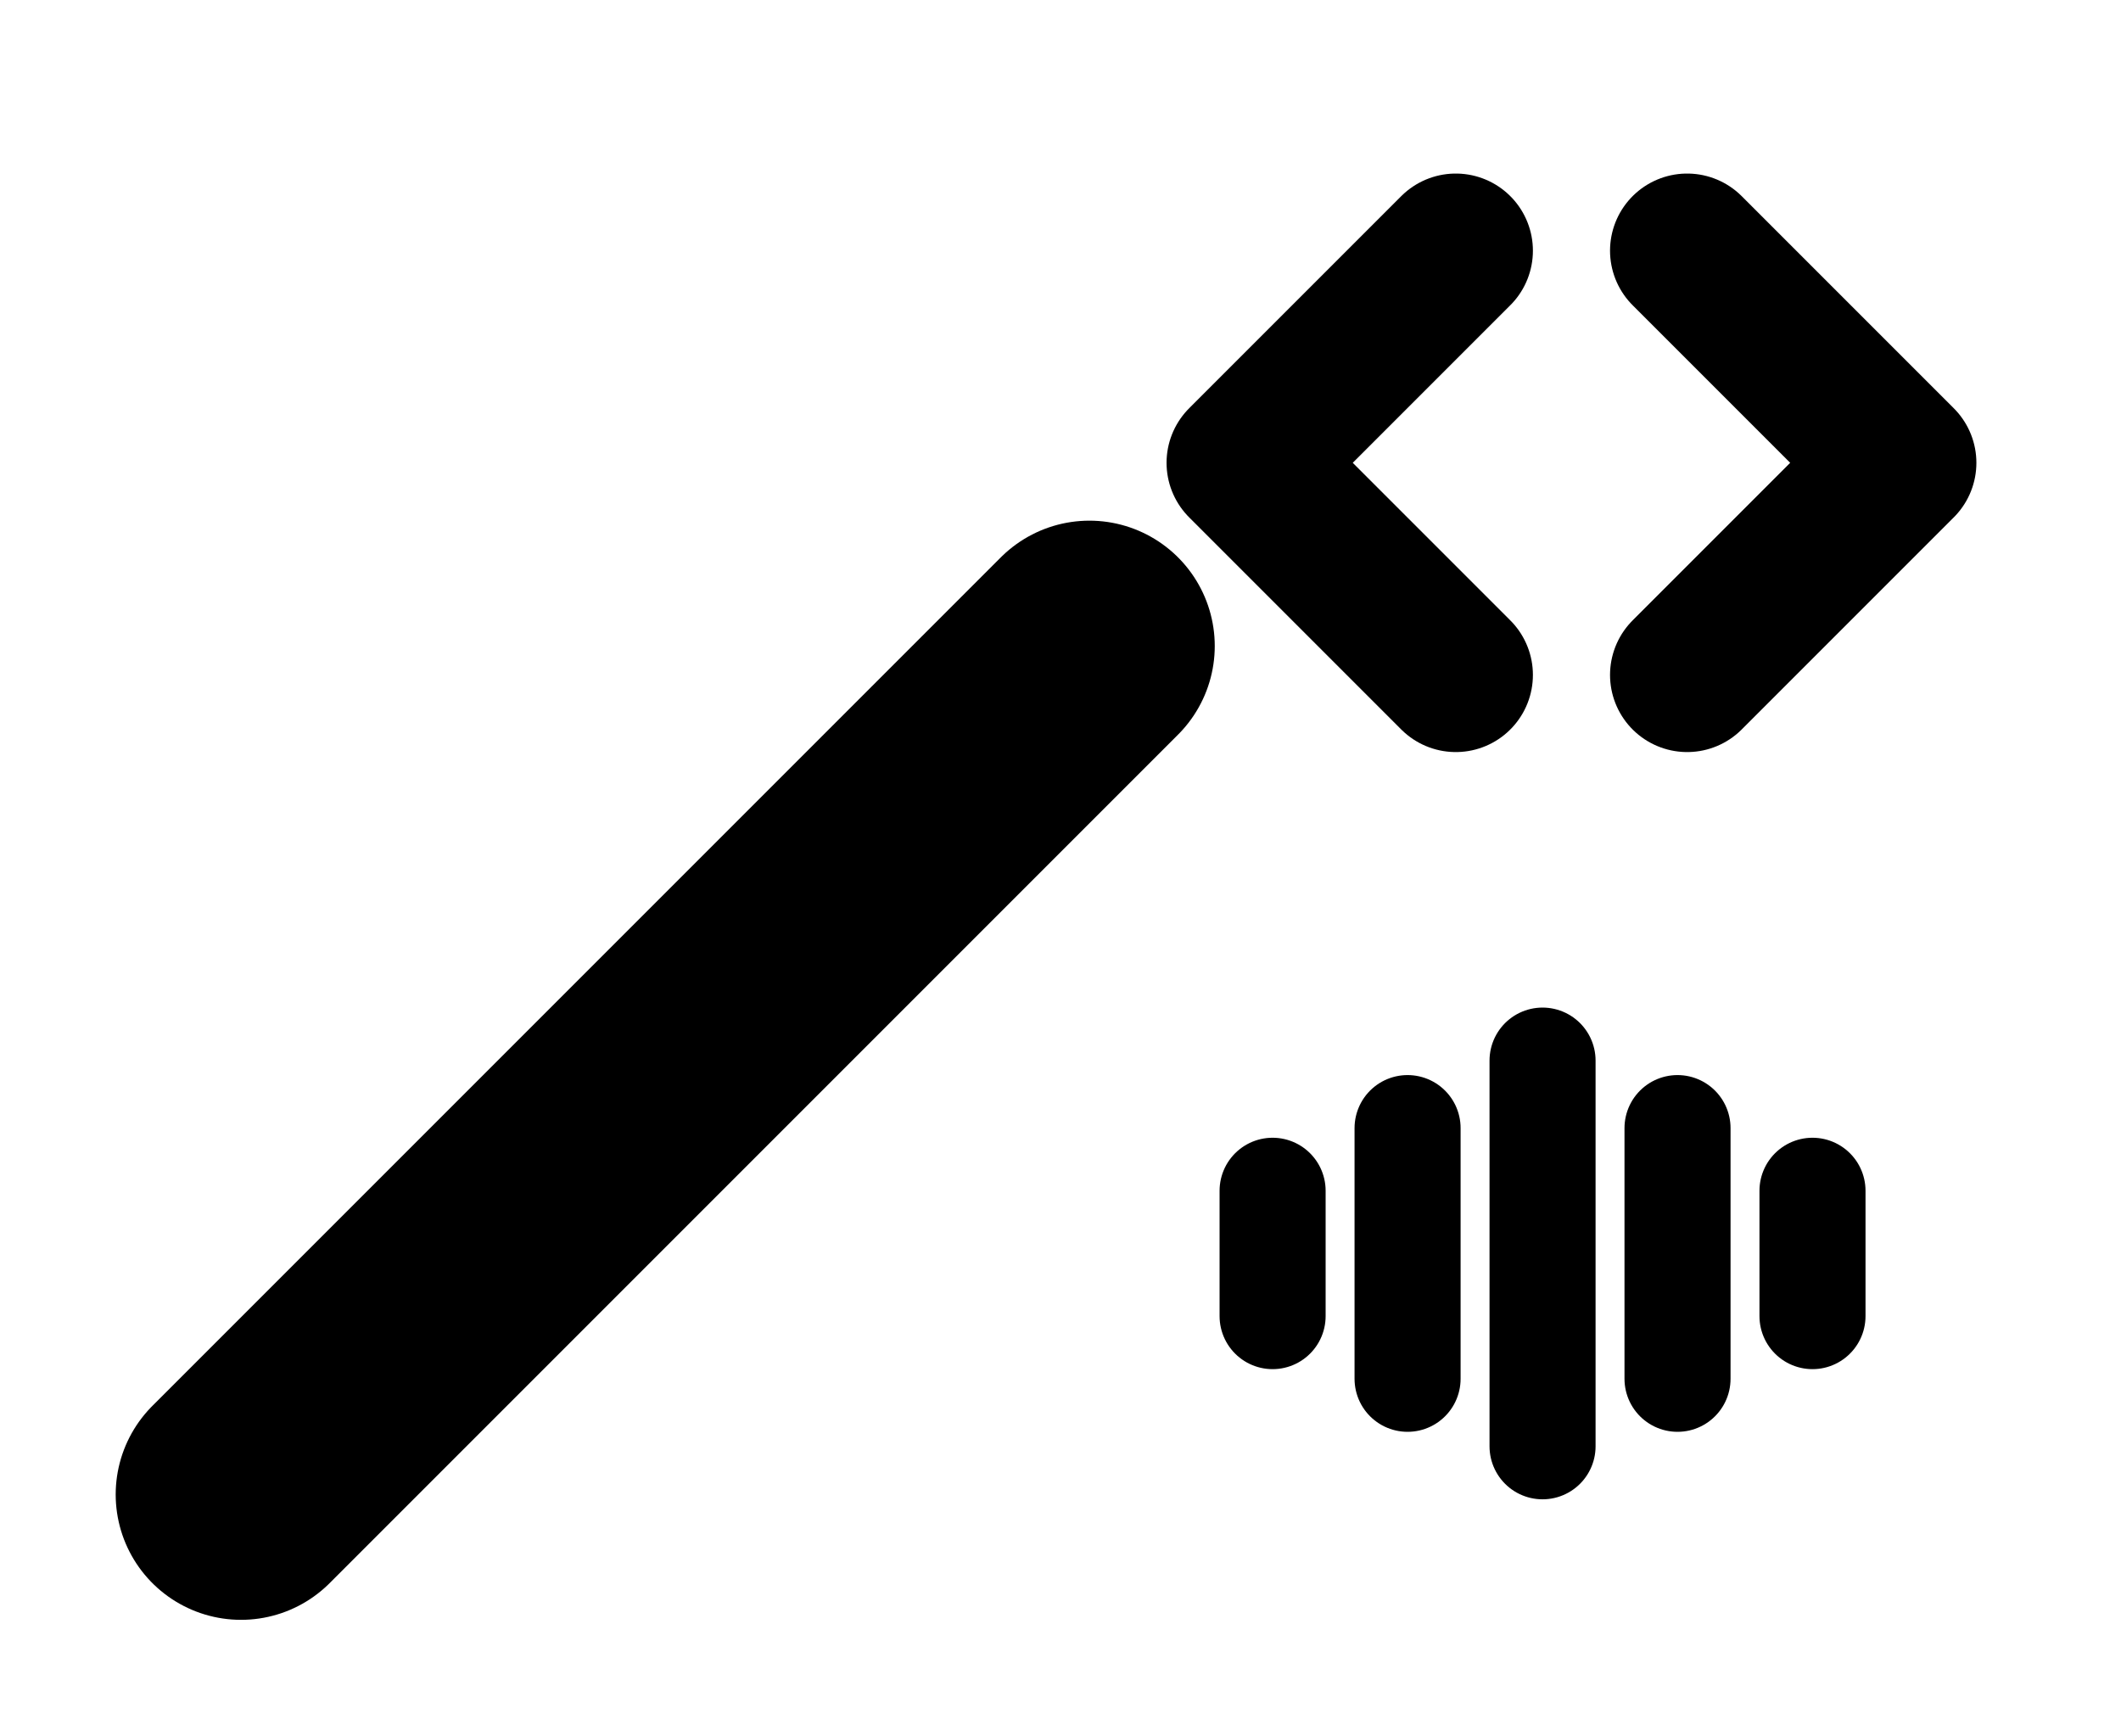
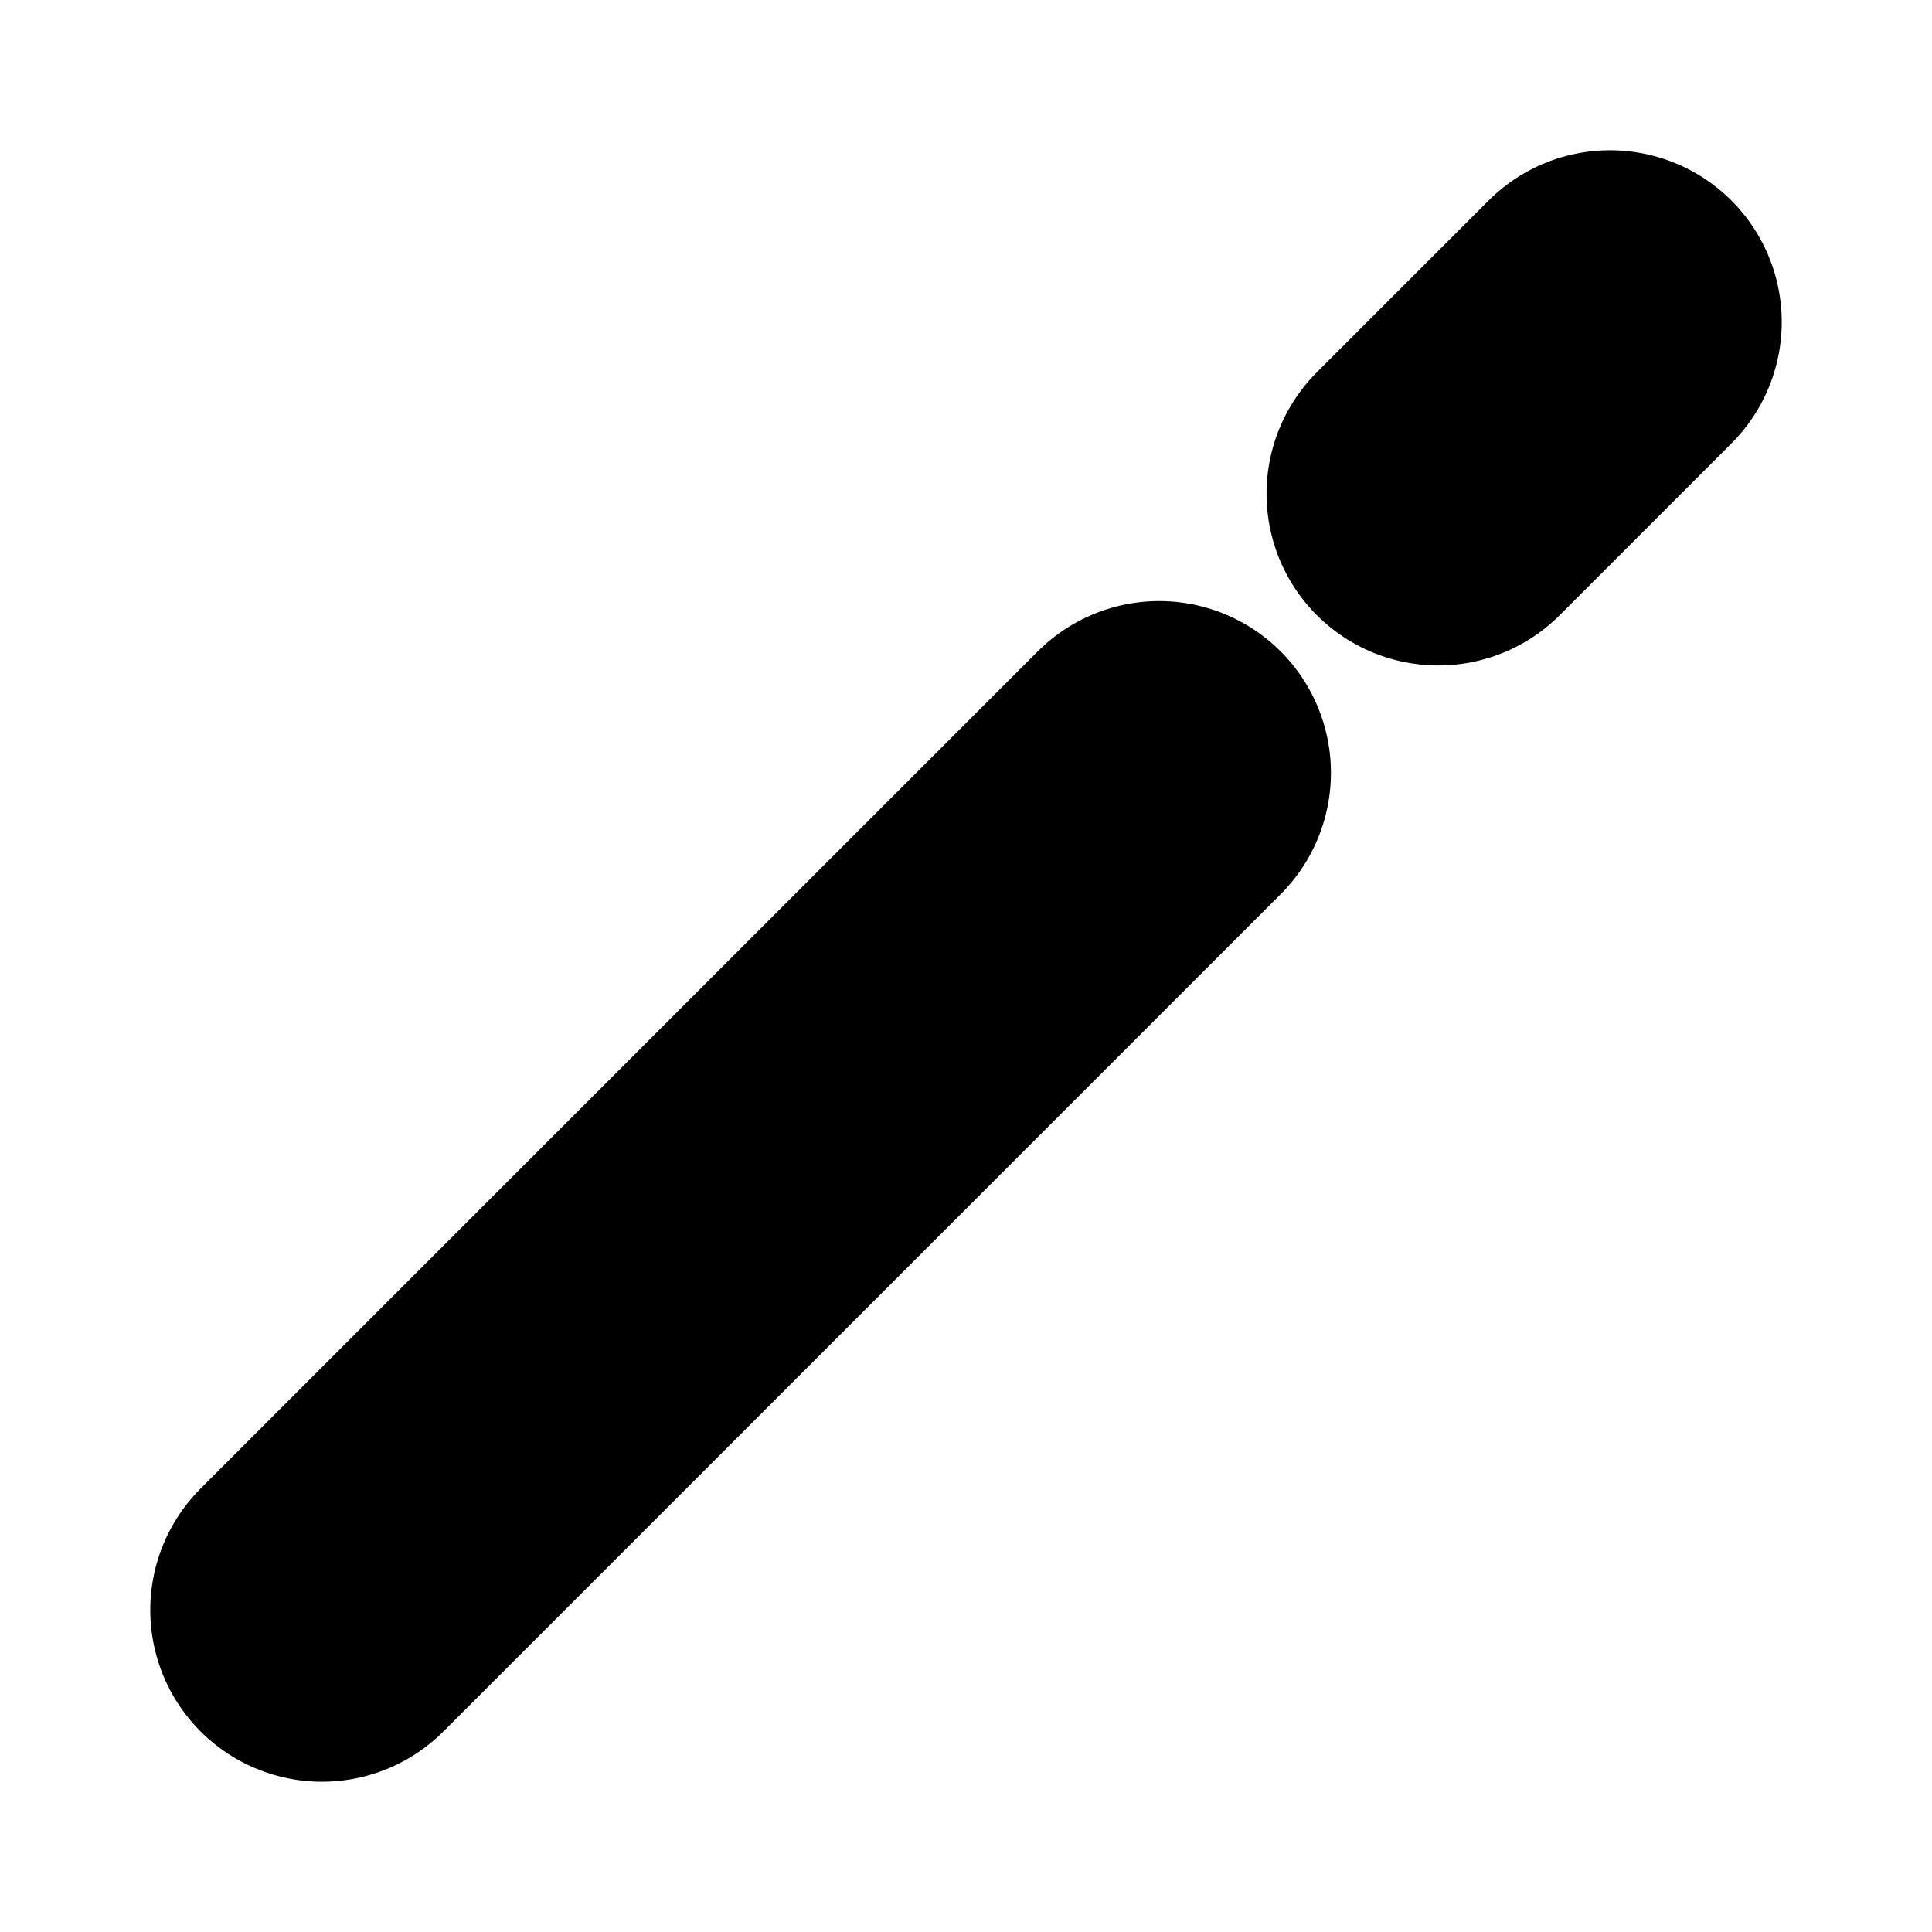
- <svg xmlns="http://www.w3.org/2000/svg" width="22" height="18" viewBox="0 0 22 18" fill="none" stroke="currentColor" stroke-linecap="round" stroke-linejoin="round">
-   <path d="M2.5 15.5 11.3 6.7" stroke-width="2.6" />
-   <path d="m15.1 2.6-2.2 2.2 2.2 2.2m2.4-4.4 2.2 2.2-2.2 2.2" stroke-width="1.6" />
-   <path d="M13.2 12.35v1.3m1.4-1.95v2.6m1.4-3.3v4m1.4-3.3v2.6m1.4-1.95v1.3" stroke-width="1.1" />
+ <svg xmlns="http://www.w3.org/2000/svg" width="18" height="18" viewBox="0 0 18 18" fill="none" stroke="currentColor" stroke-width="3.2" stroke-linecap="round">
+   <path d="M3 15 10.8 7.2M13.4 4.6 15 3" />
</svg>
